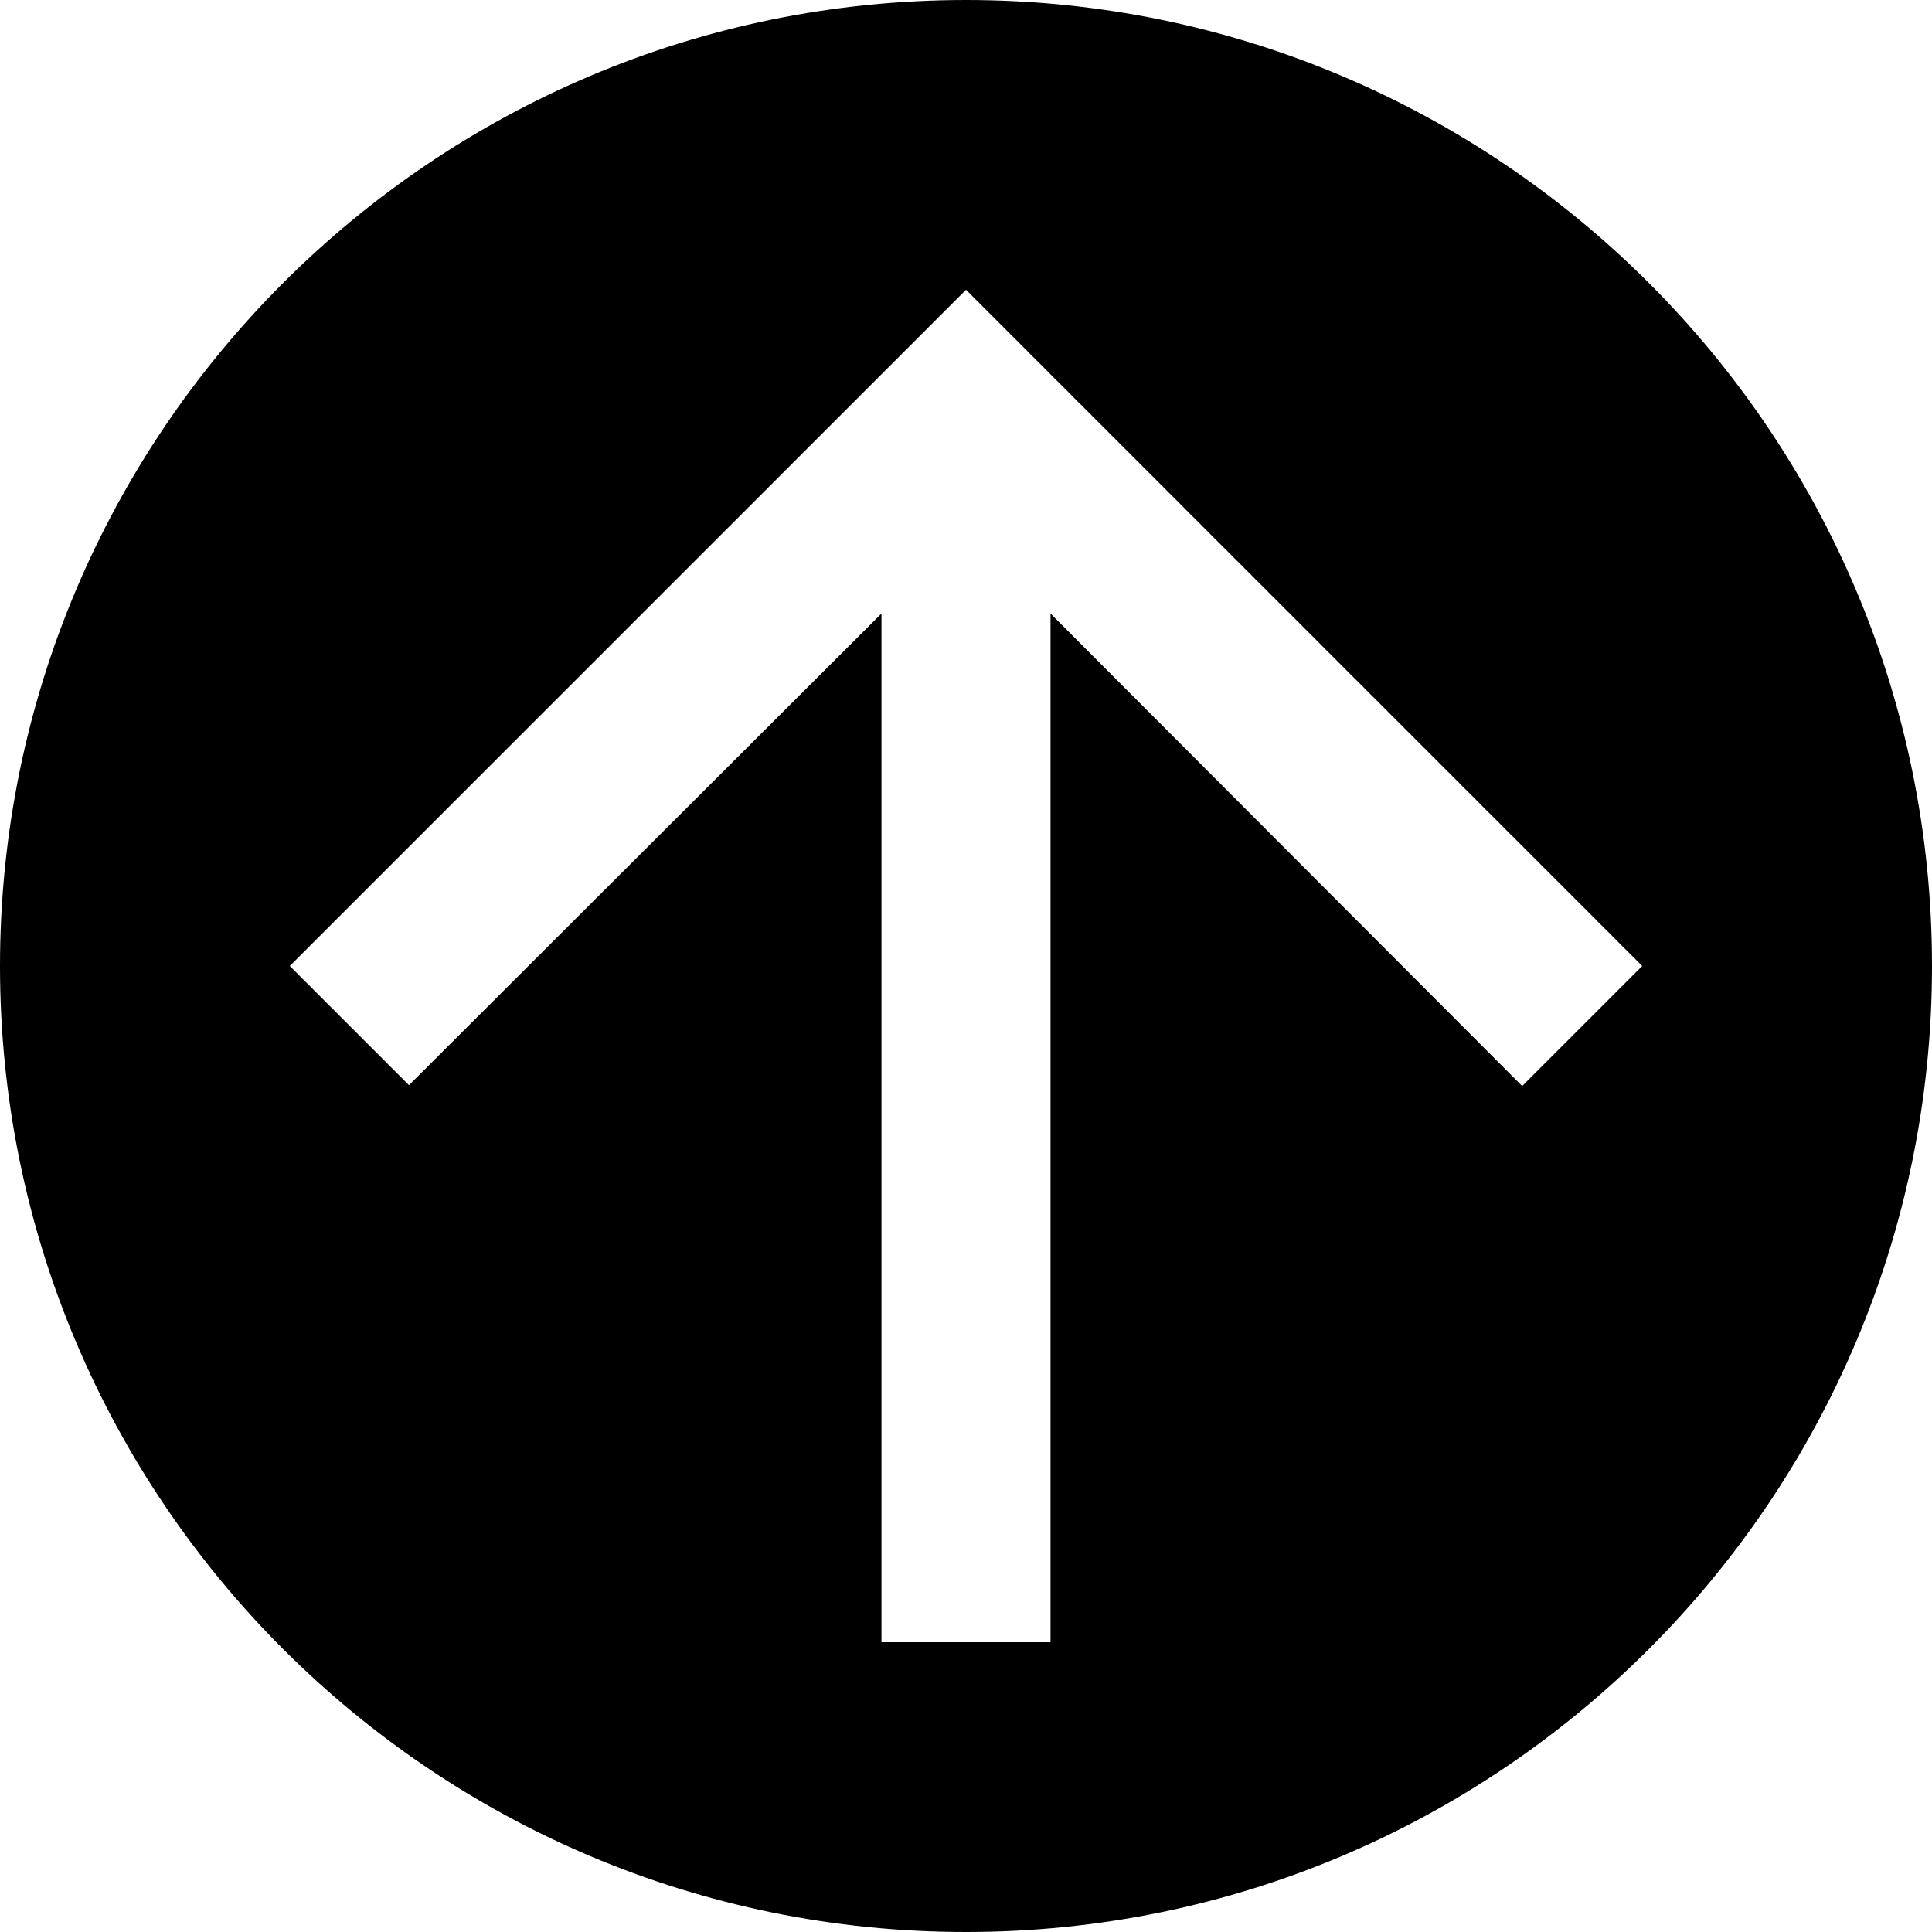
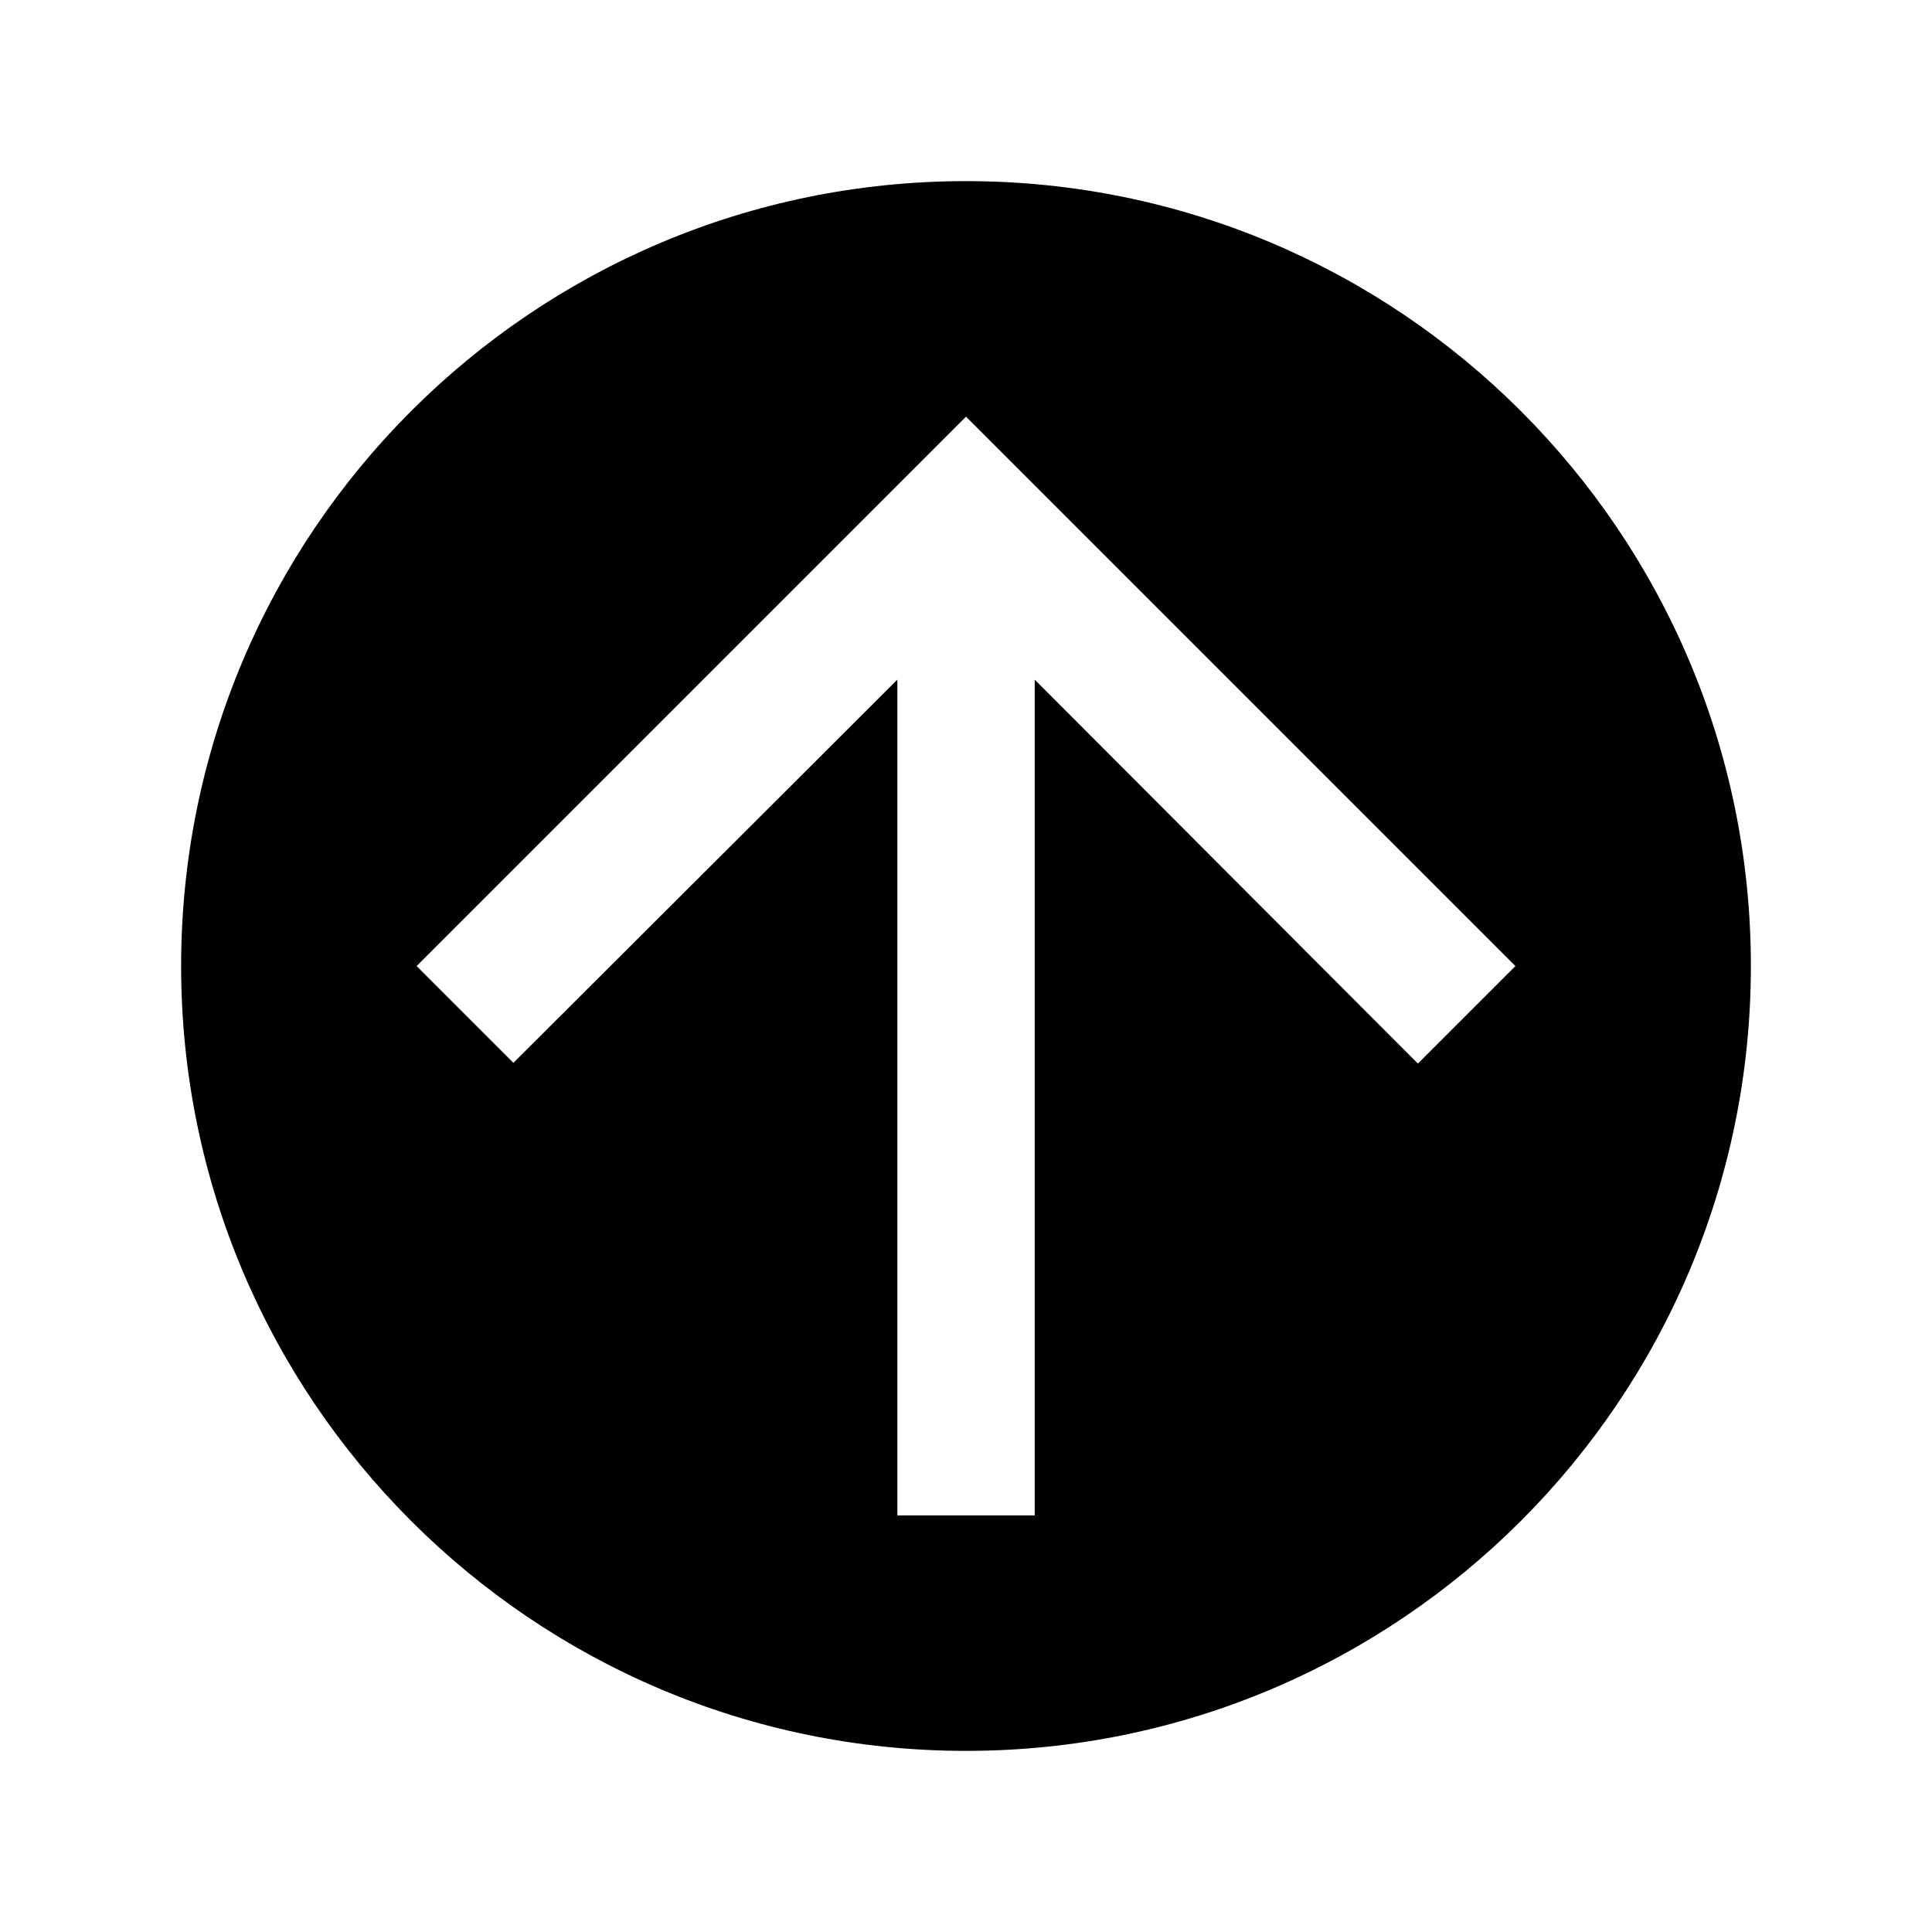
<svg xmlns="http://www.w3.org/2000/svg" version="1.1" viewBox="0 0 32 32">
-   <path d="M16 0c8.832 0 16 7.168 16 16s-7.168 16-16 16c-8.832 0-16-7.168-16-16s7.168-16 16-16zM4.8 16l1.974 1.974 7.826-7.812v17.038h2.8v-17.038l7.812 7.826 1.988-1.988-11.2-11.2-11.2 11.2z" />
+   <path d="M16 3c7.176 0 13 5.824 13 13s-5.824 13-13 13c-7.176 0-13-5.824-13-13s5.824-13 13-13zM6.9 16l1.604 1.604 6.359-6.347v13.843h2.275v-13.843l6.347 6.359 1.615-1.615-9.1-9.1-9.1 9.1z" />
</svg>
